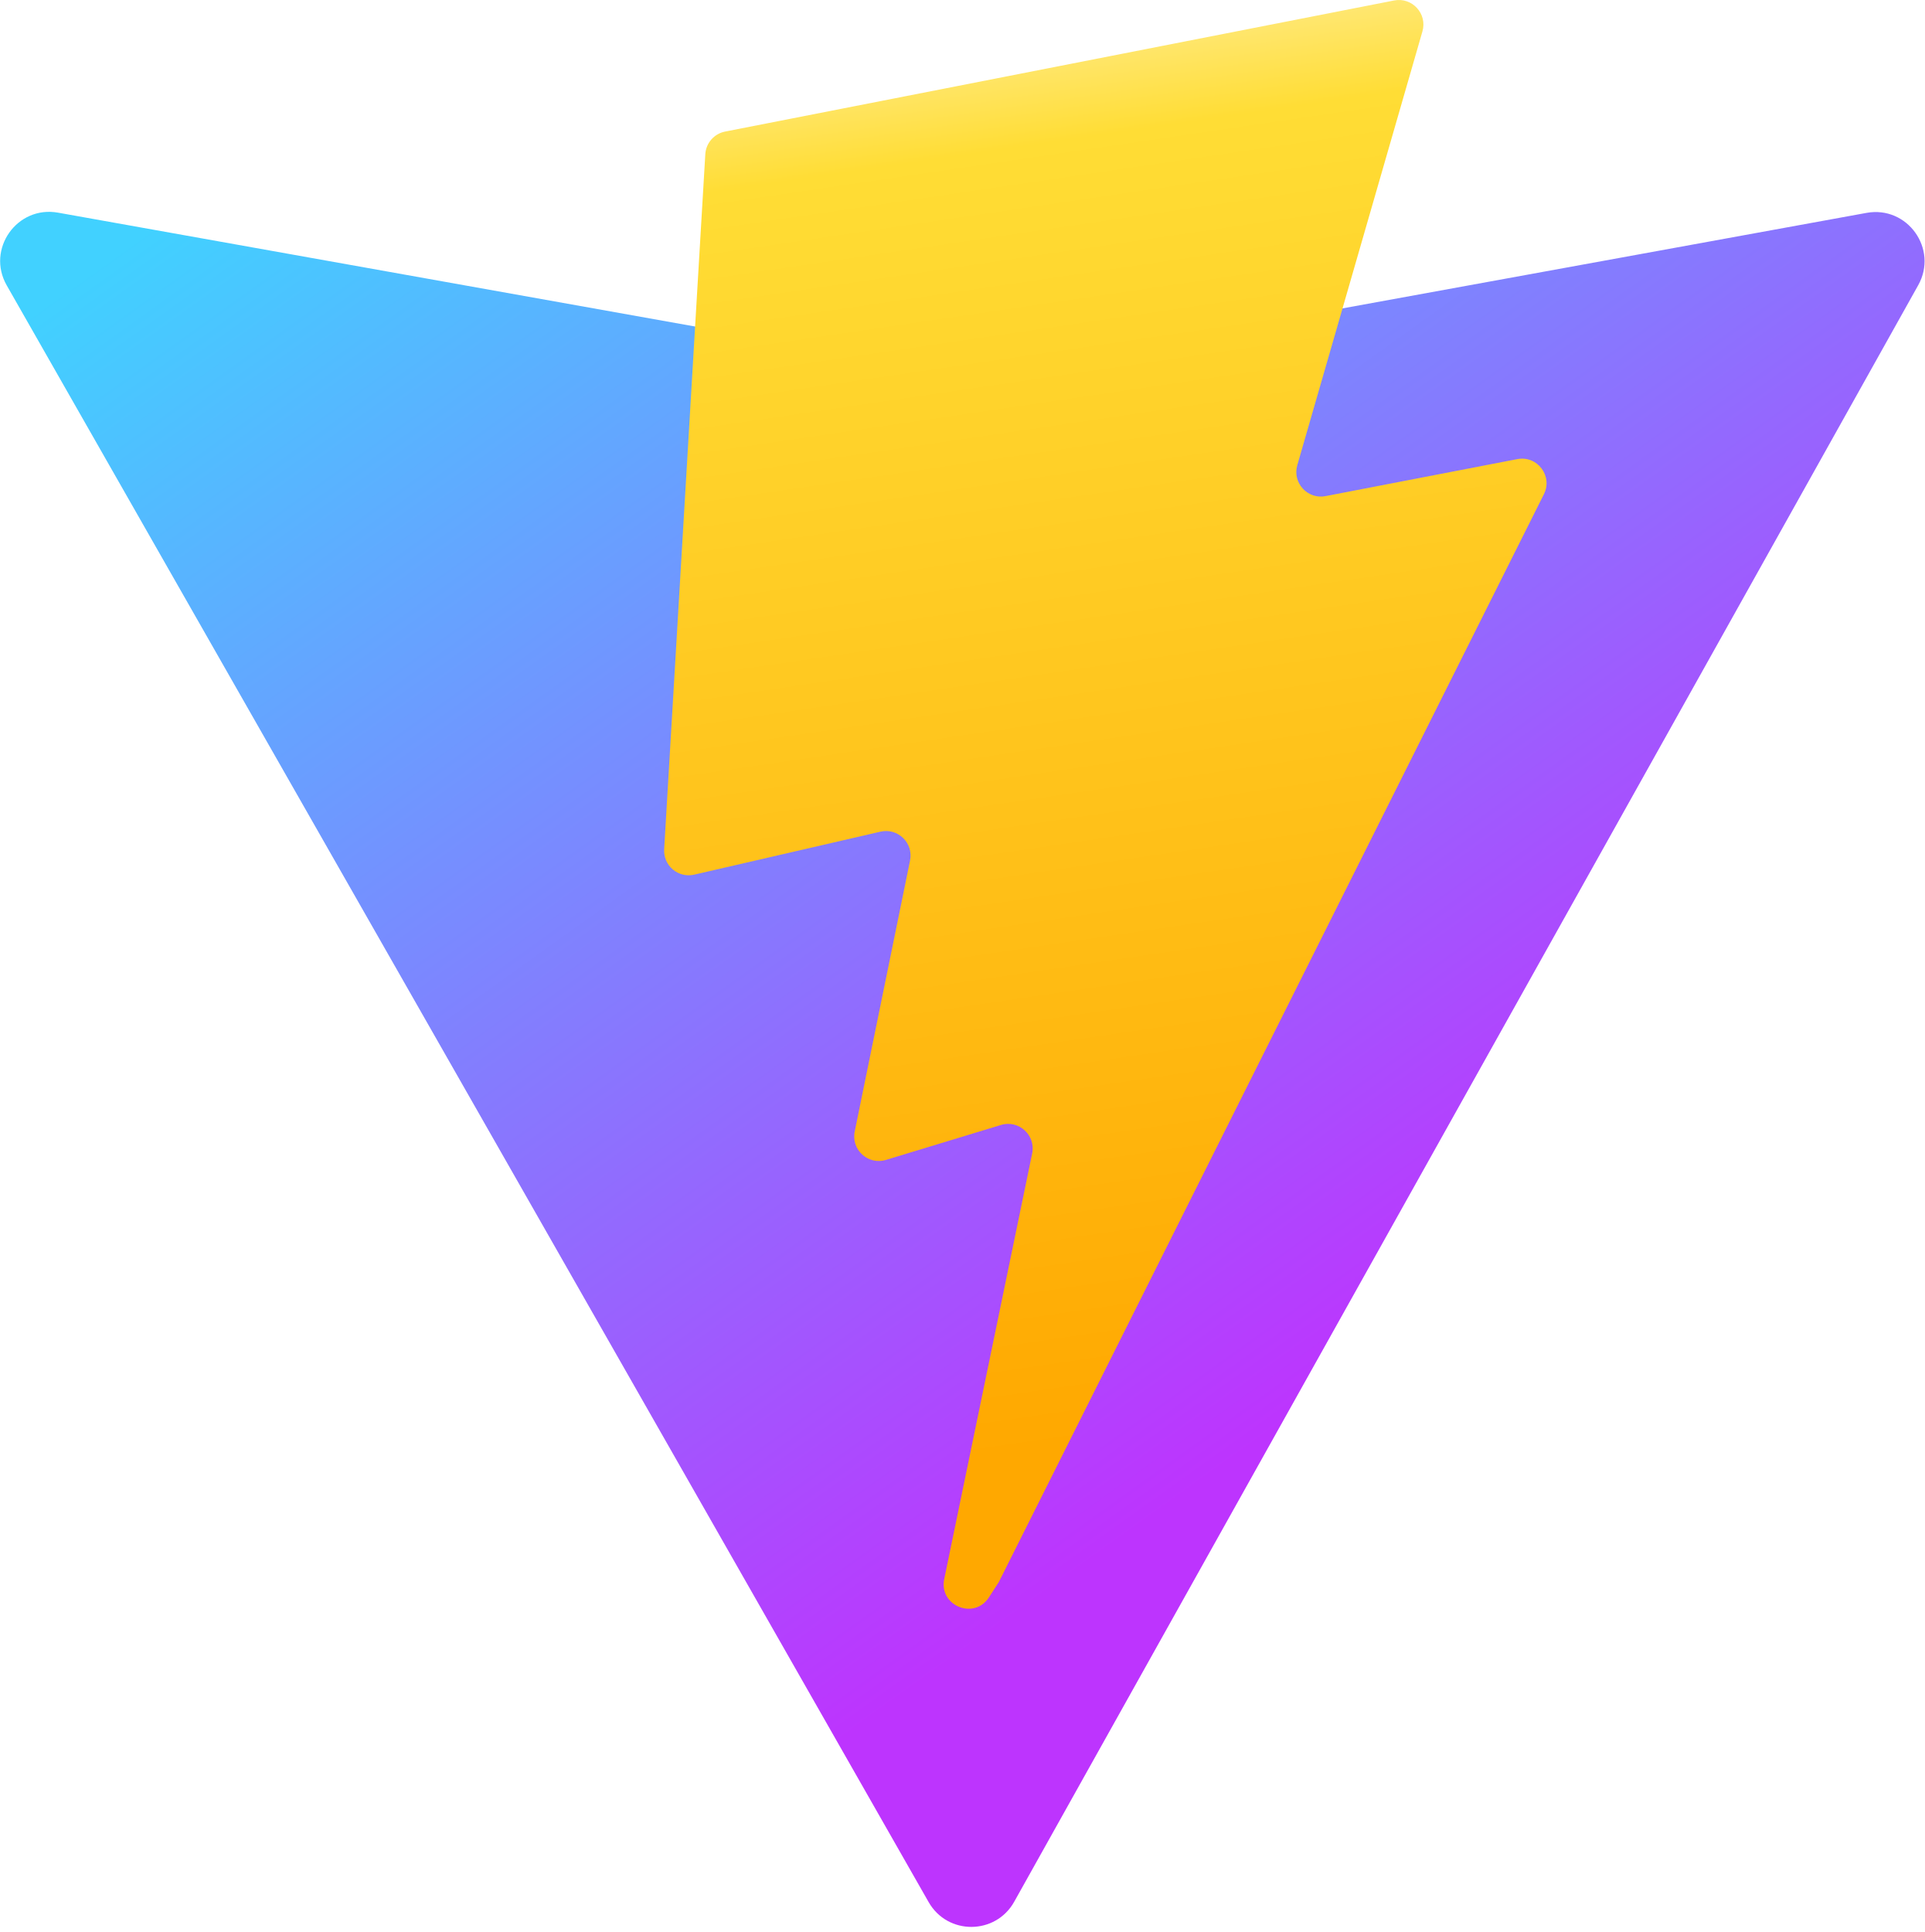
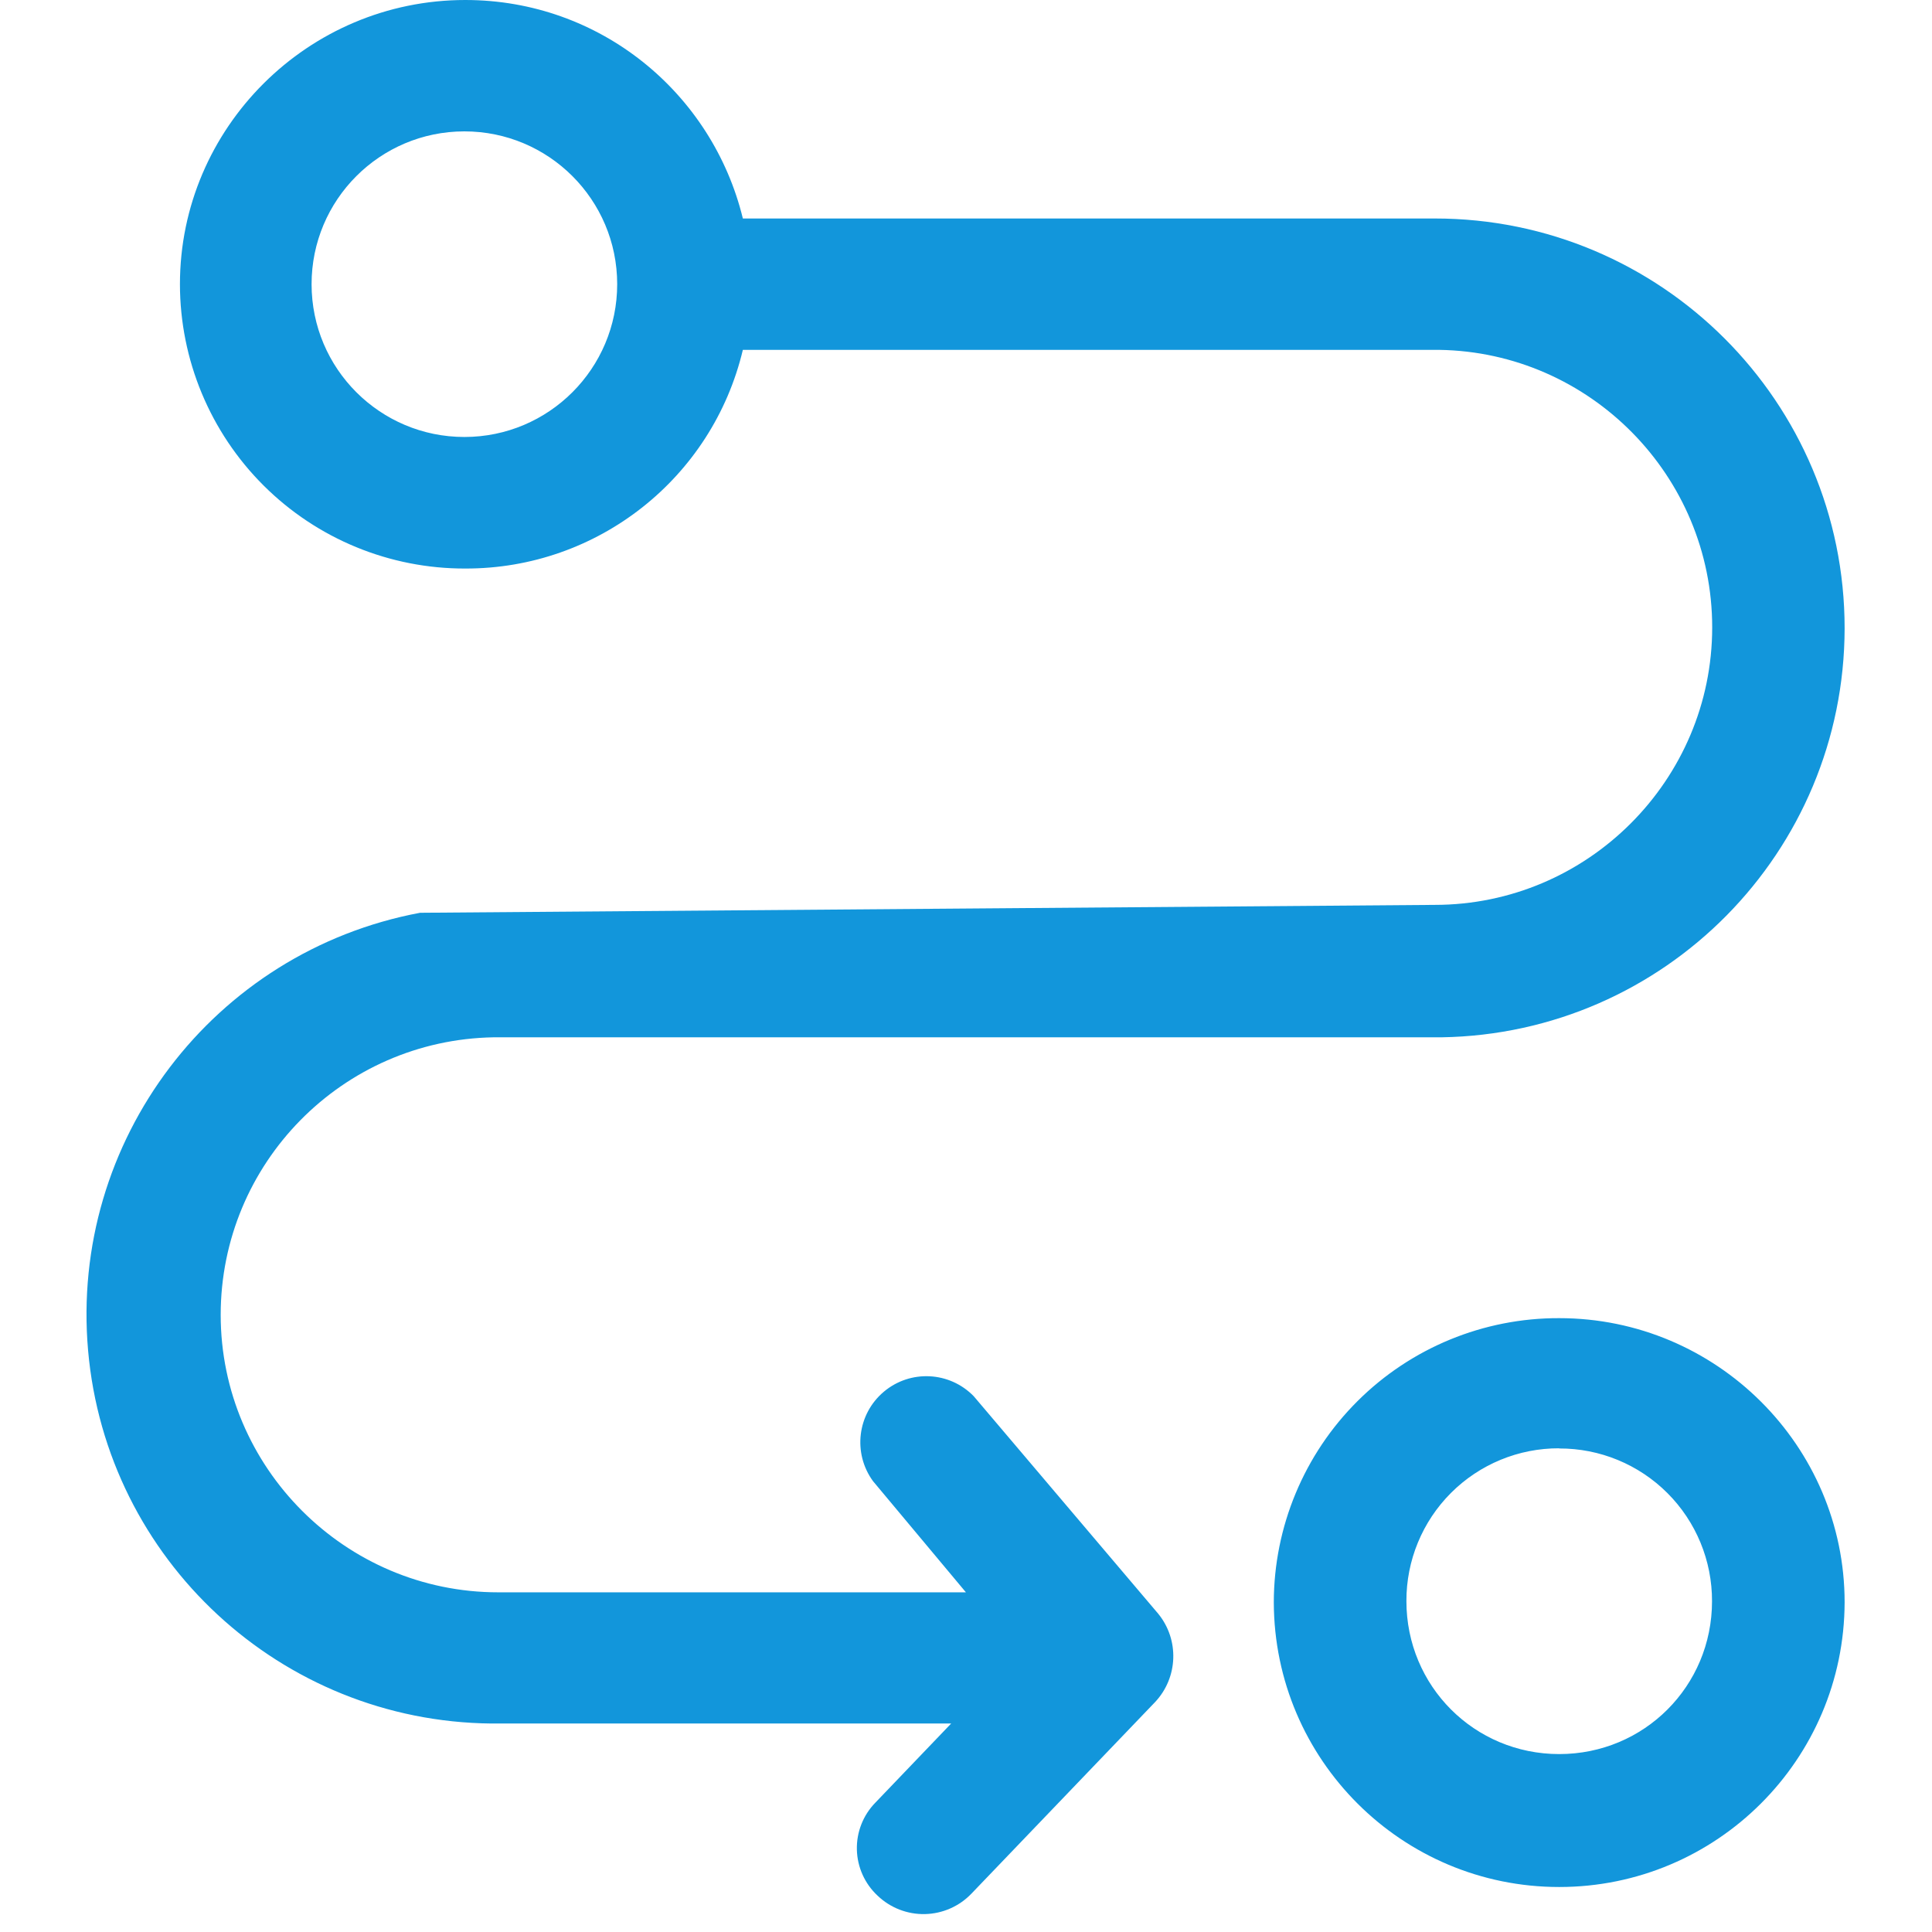
- <svg xmlns="http://www.w3.org/2000/svg" aria-hidden="true" role="img" class="iconify iconify--logos" width="31.88" height="32" preserveAspectRatio="xMidYMid meet" viewBox="0 0 256 257">
-   <defs>
-     <linearGradient id="IconifyId1813088fe1fbc01fb466" x1="-.828%" x2="57.636%" y1="7.652%" y2="78.411%">
-       <stop offset="0%" stop-color="#41D1FF" />
-       <stop offset="100%" stop-color="#BD34FE" />
-     </linearGradient>
-     <linearGradient id="IconifyId1813088fe1fbc01fb467" x1="43.376%" x2="50.316%" y1="2.242%" y2="89.03%">
-       <stop offset="0%" stop-color="#FFEA83" />
-       <stop offset="8.333%" stop-color="#FFDD35" />
-       <stop offset="100%" stop-color="#FFA800" />
-     </linearGradient>
-   </defs>
-   <path fill="url(#IconifyId1813088fe1fbc01fb466)" d="M255.153 37.938L134.897 252.976c-2.483 4.44-8.862 4.466-11.382.048L.875 37.958c-2.746-4.814 1.371-10.646 6.827-9.67l120.385 21.517a6.537 6.537 0 0 0 2.322-.004l117.867-21.483c5.438-.991 9.574 4.796 6.877 9.62Z" />
-   <path fill="url(#IconifyId1813088fe1fbc01fb467)" d="M185.432.063L96.44 17.501a3.268 3.268 0 0 0-2.634 3.014l-5.474 92.456a3.268 3.268 0 0 0 3.997 3.378l24.777-5.718c2.318-.535 4.413 1.507 3.936 3.838l-7.361 36.047c-.495 2.426 1.782 4.5 4.151 3.78l15.304-4.649c2.372-.72 4.652 1.36 4.15 3.788l-11.698 56.621c-.732 3.542 3.979 5.473 5.943 2.437l1.313-2.028l72.516-144.72c1.215-2.423-.88-5.186-3.54-4.672l-25.505 4.922c-2.396.462-4.435-1.77-3.759-4.114l16.646-57.705c.677-2.35-1.37-4.583-3.769-4.113Z" />
+ <svg xmlns="http://www.w3.org/2000/svg" t="1763453678480" class="icon" viewBox="0 0 1024 1024" version="1.1" p-id="5433" width="32" height="32">
+   <path d="M246.645 0c71.401 0 130.886 49.245 147.084 115.805h366.685A217.181 217.181 0 0 1 977.688 333.079a217.088 217.088 0 0 1-213.644 216.716H261.633a147.177 147.177 0 0 0-144.663 147.084c0 80.989 66.095 147.084 147.084 147.084h247.901l-49.245-58.927a35.002 35.002 0 0 1 53.434-44.963l97.745 115.247a35.561 35.561 0 0 1-1.676 46.825l-97.28 101.469a35.188 35.188 0 0 1-49.804 1.117 34.444 34.444 0 0 1-1.21-49.245l40.215-41.984H260.423a216.716 216.716 0 0 1-37.795-429.708l537.786-4.189c80.989 0 147.084-66.095 147.084-147.084 0-80.431-64.884-145.873-144.663-147.084H393.729a150.807 150.807 0 0 1-147.084 115.898A150.807 150.807 0 0 1 95.373 150.621C95.373 67.77 163.236 0 246.645 0z m579.77 698.647c83.409 0 151.273 67.77 151.273 150.621a151.273 151.273 0 0 1-302.545 0 150.807 150.807 0 0 1 151.273-150.621z m0 68.98a80.71 80.71 0 0 0-80.989 80.989c0 45.056 36.026 81.082 80.989 81.082 45.056 0 80.989-36.026 80.989-80.989a80.71 80.71 0 0 0-80.989-80.989zM246.087 69.632a80.989 80.989 0 1 0 0.093 161.978 80.989 80.989 0 0 0-0.093-161.978z" p-id="5434" fill="#1296db" />
</svg>
